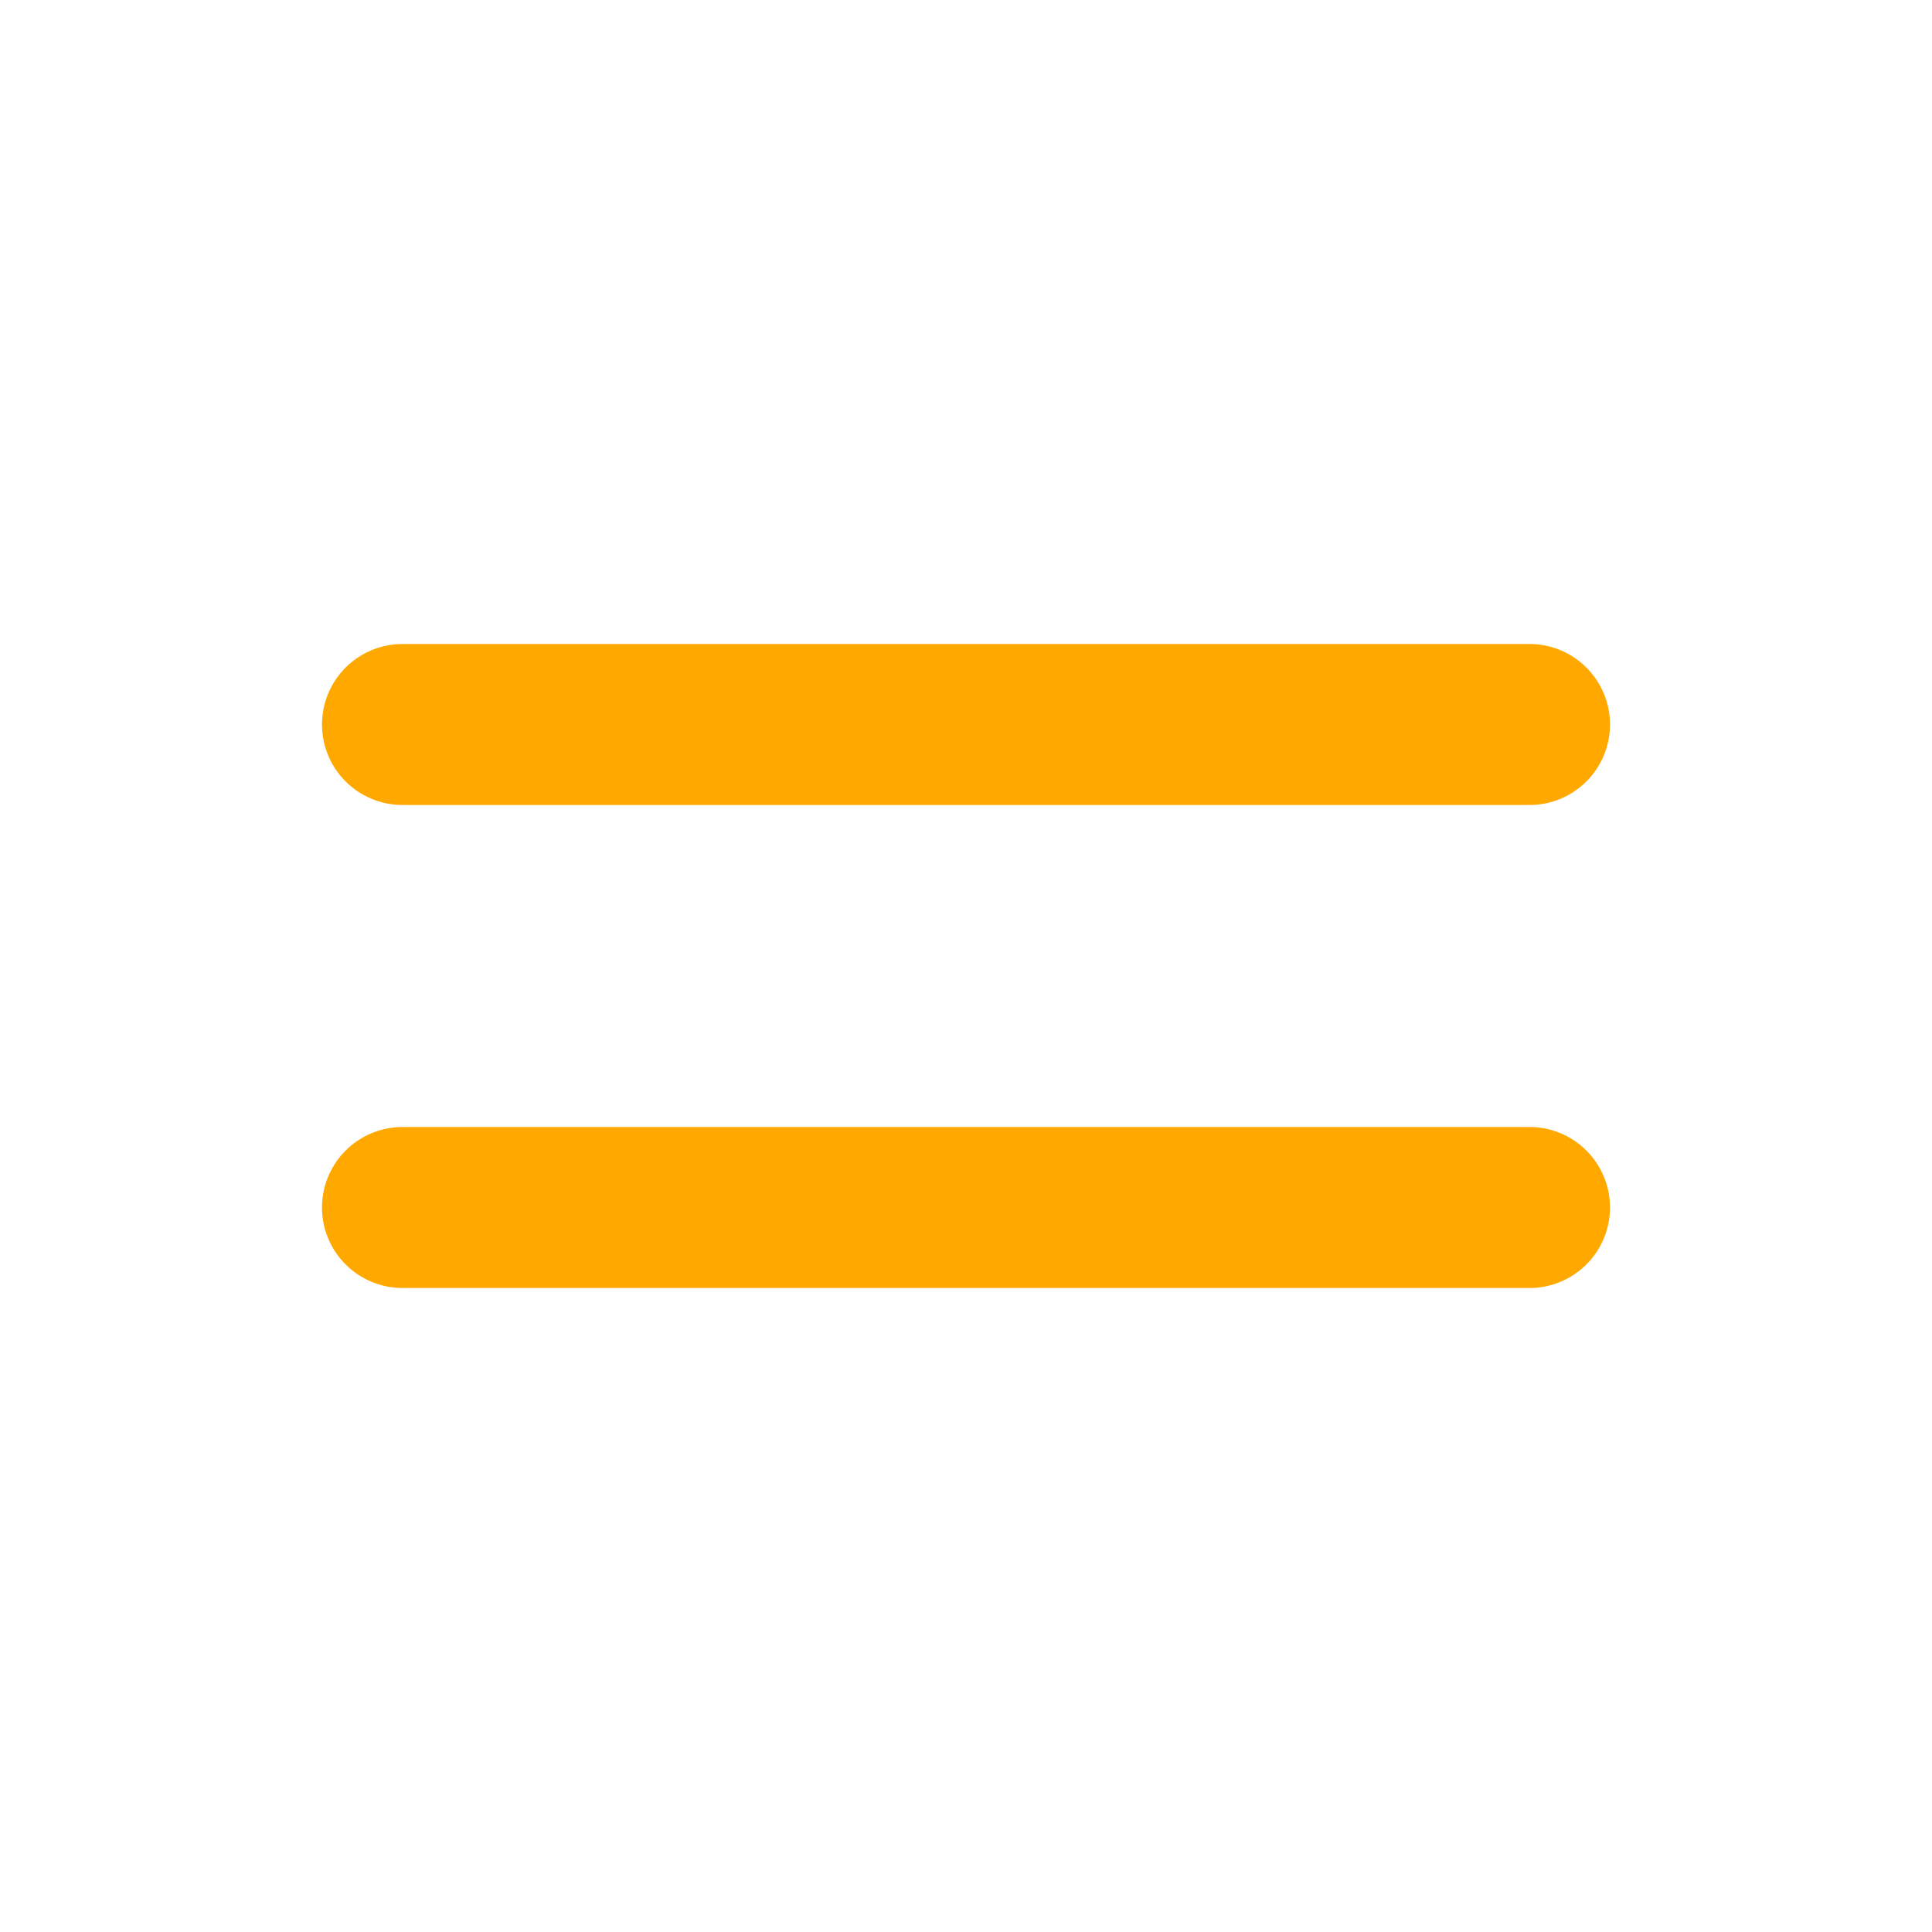
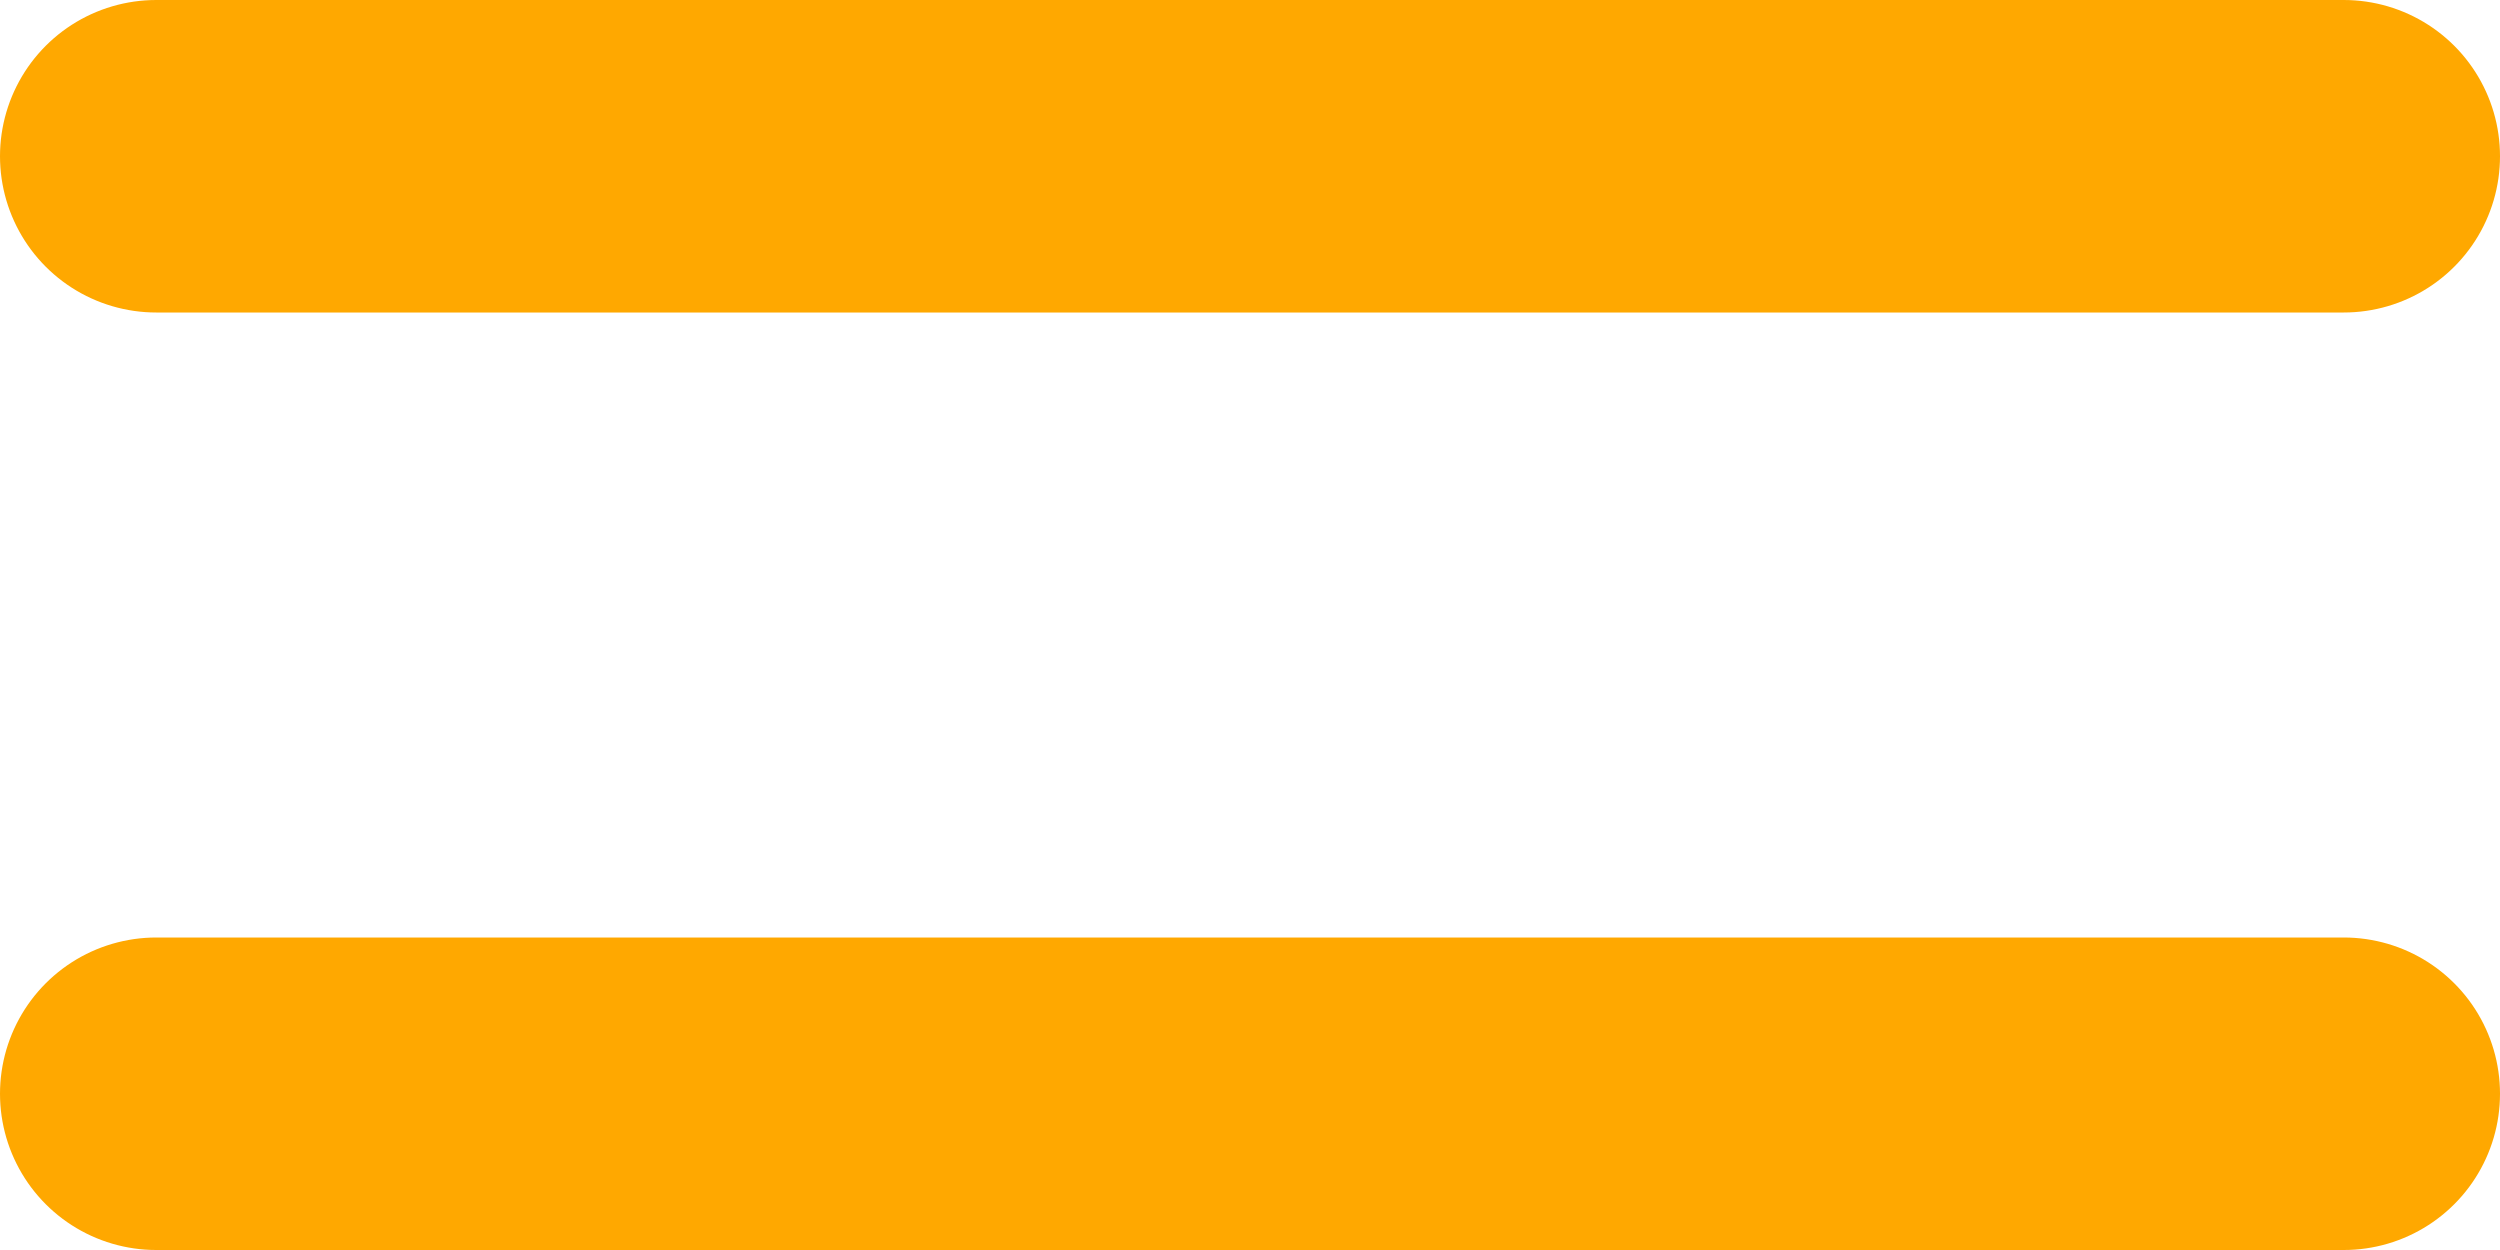
- <svg xmlns="http://www.w3.org/2000/svg" viewBox="0 0 24 24" fill="none" stroke="#ffa800" stroke-width="2" stroke-linecap="round" stroke-linejoin="round" class="lucide lucide-equal-icon lucide-equal">
+ <svg xmlns="http://www.w3.org/2000/svg" viewBox="4 8 16 8" fill="none" stroke="#ffa800" stroke-width="2" stroke-linecap="round" stroke-linejoin="round">
  <line x1="5" x2="19" y1="9" y2="9" />
  <line x1="5" x2="19" y1="15" y2="15" />
</svg>
